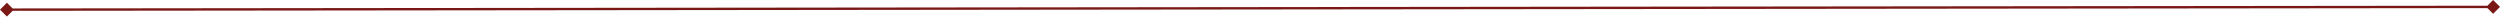
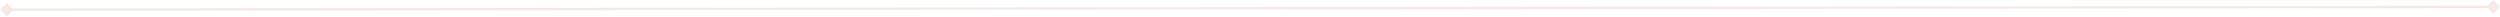
<svg xmlns="http://www.w3.org/2000/svg" width="1046" height="7" viewBox="0 0 1046 7" fill="none">
-   <path d="M-4.25221e-07 4.039L2.891 6.923L5.775 4.032L2.884 1.148L-4.25221e-07 4.039ZM1046 2.884L1043.11 1.55982e-05L1040.23 2.891L1043.12 5.775L1046 2.884ZM2.887 4.036L2.888 4.536L1043.11 3.388L1043.11 2.887L1043.11 2.387L2.887 3.535L2.887 4.036Z" fill="#791815" />
+   <path d="M-4.25221e-07 4.039L2.891 6.923L5.775 4.032L2.884 1.148L-4.25221e-07 4.039ZM1046 2.884L1043.11 1.55982e-05L1040.23 2.891L1043.12 5.775L1046 2.884ZM2.887 4.036L2.888 4.536L1043.11 3.388L1043.11 2.887L1043.11 2.387L2.887 3.535L2.887 4.036Z" fill="#f4e9e6" />
</svg>
